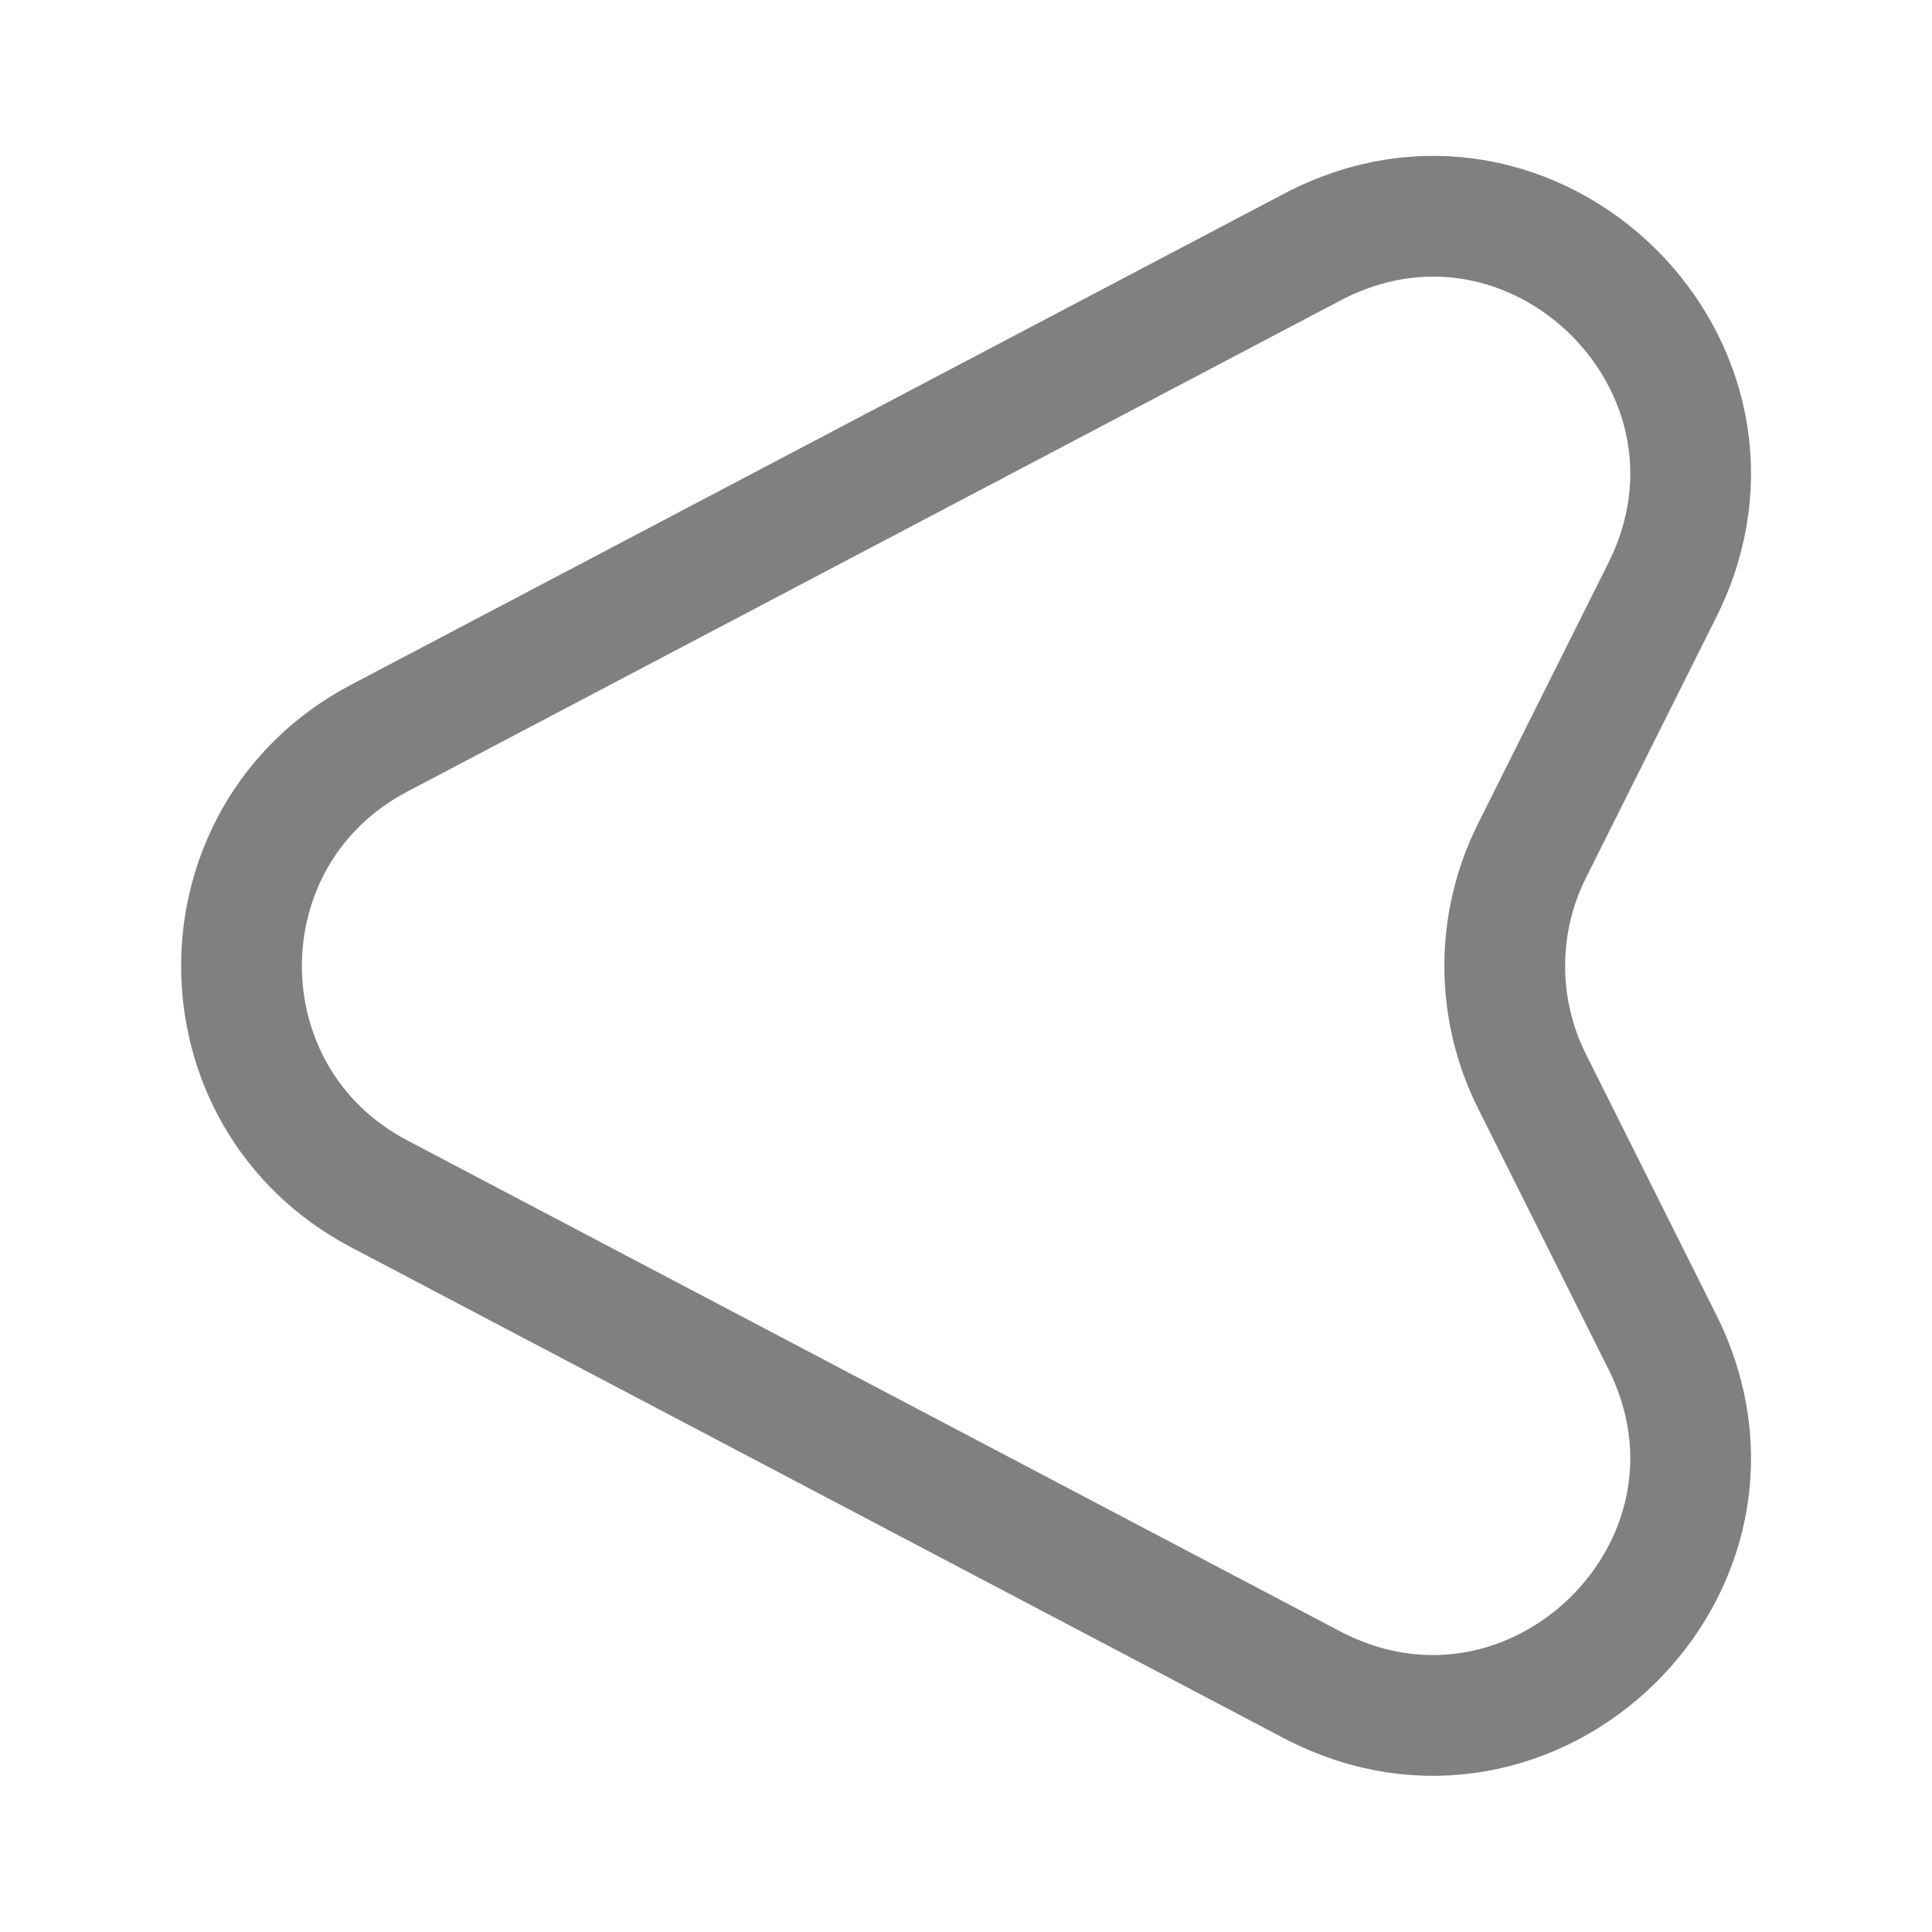
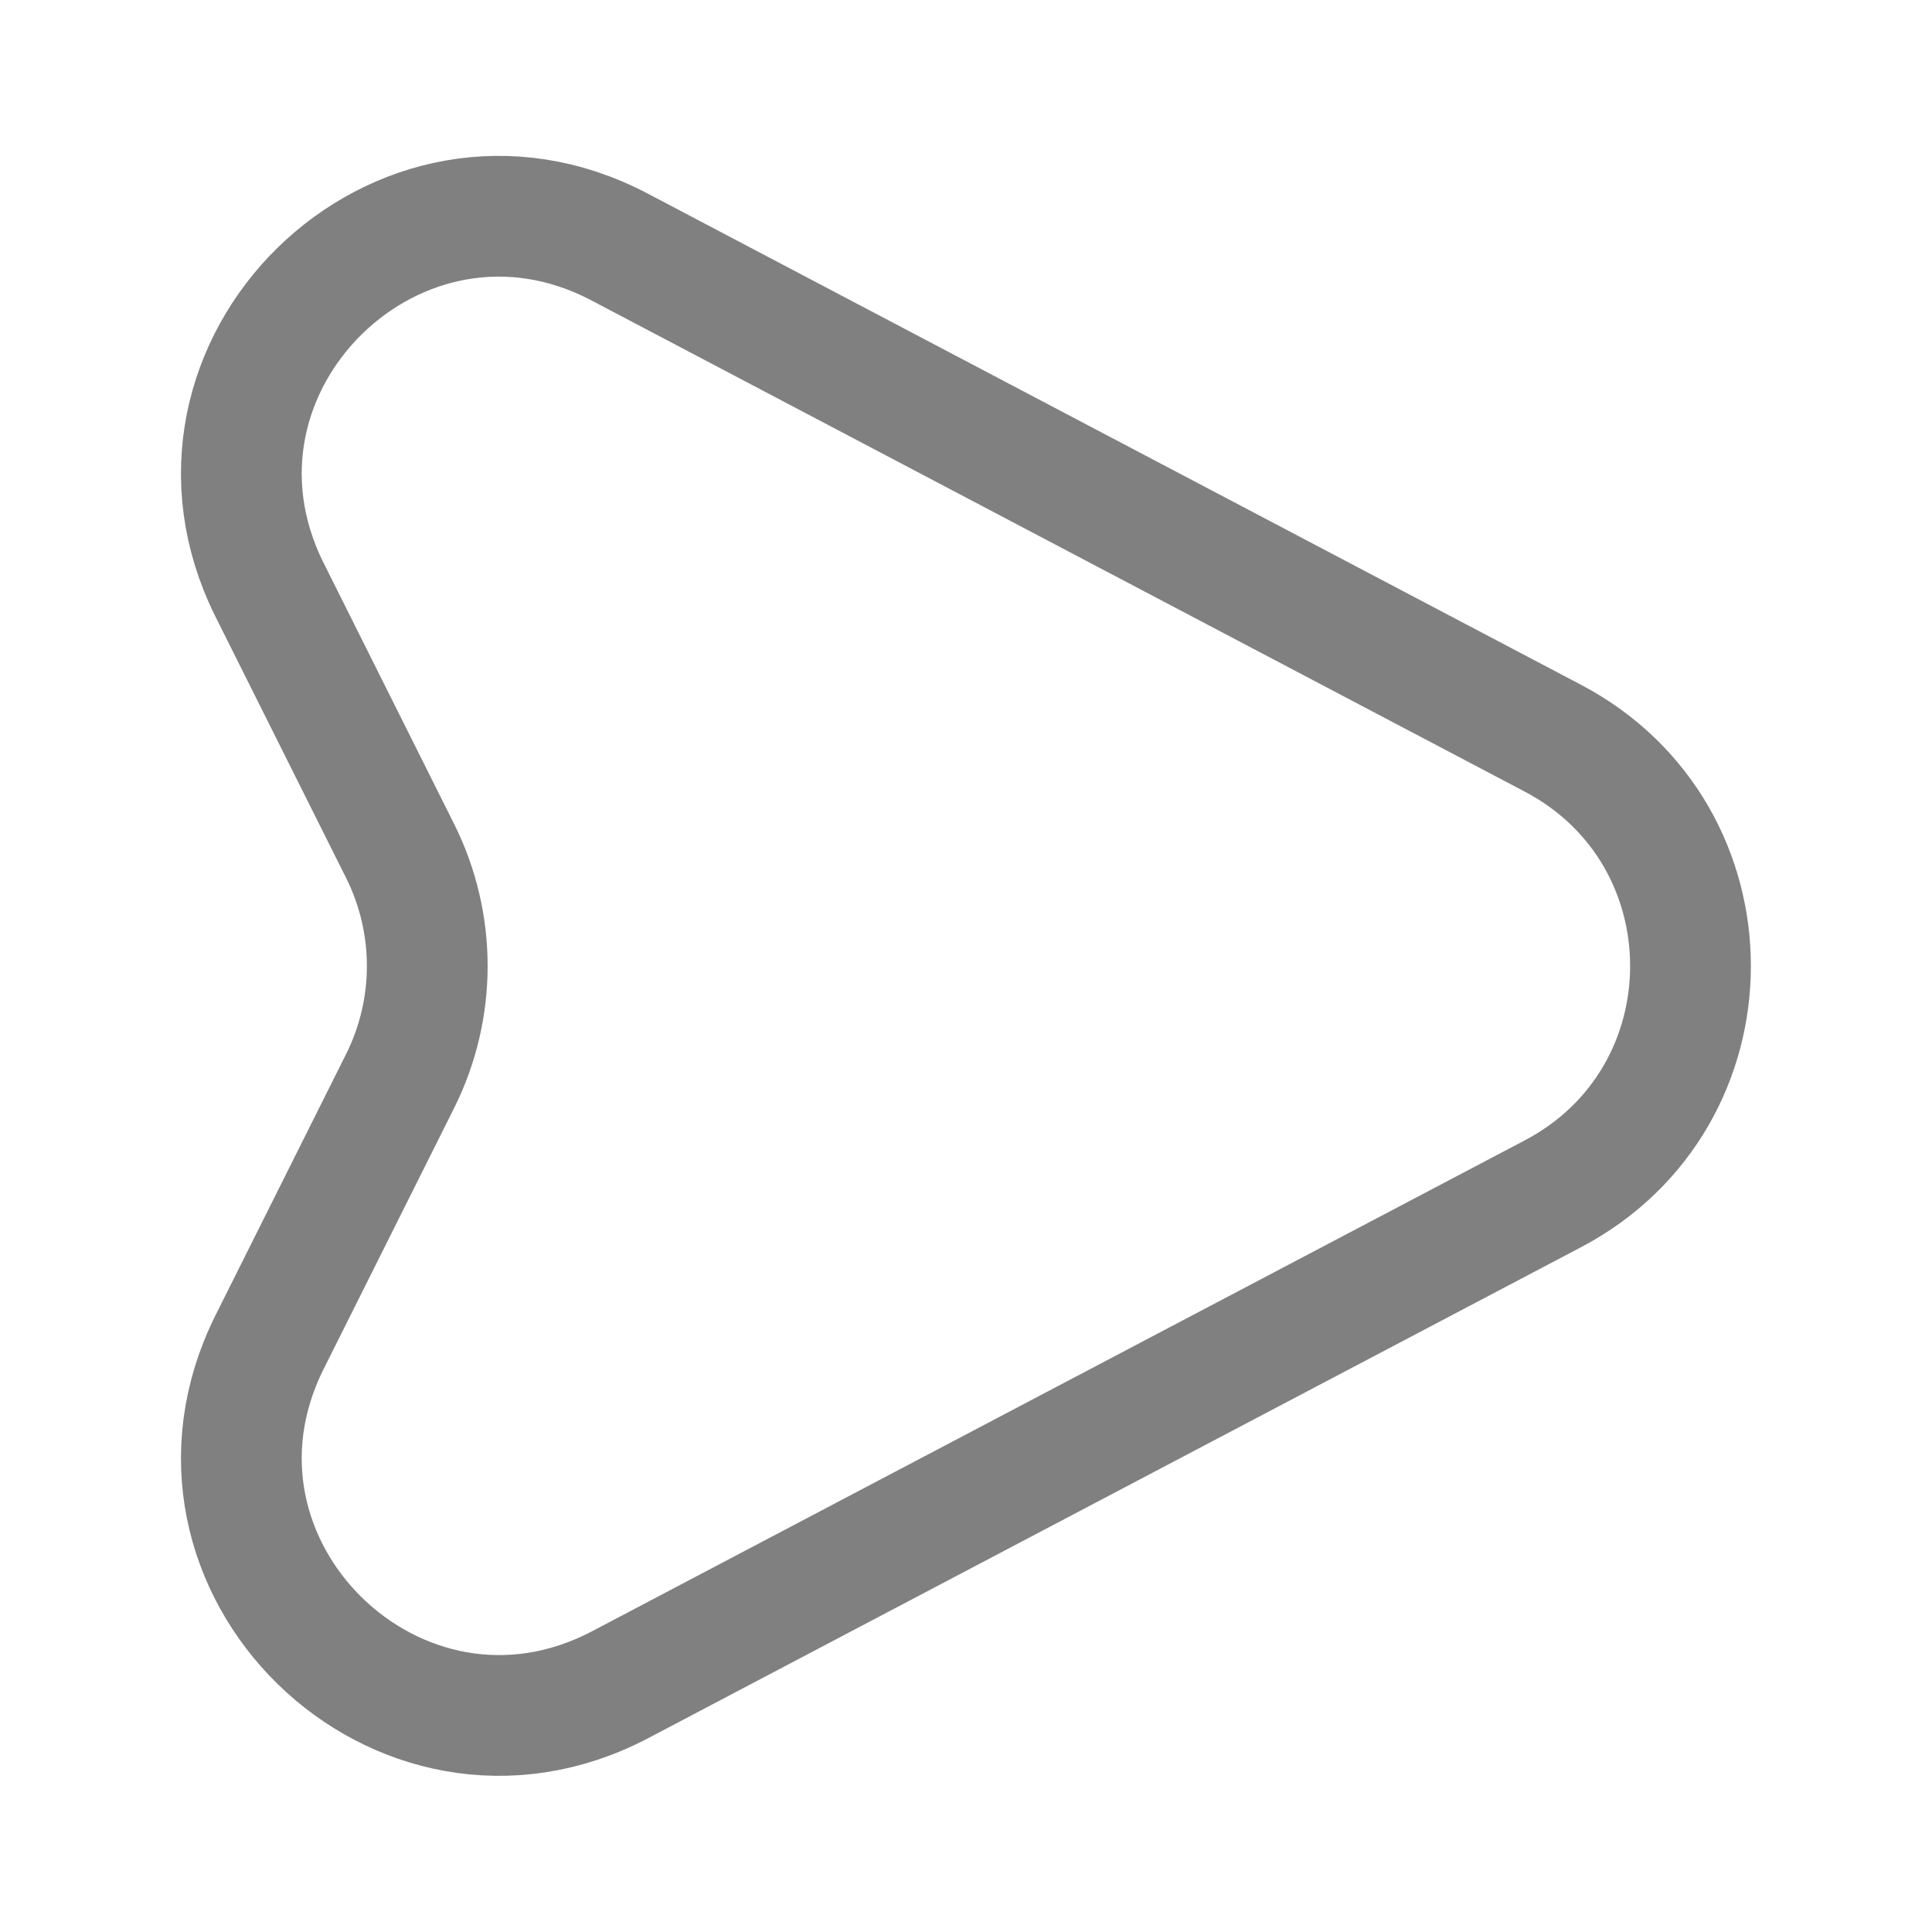
<svg xmlns="http://www.w3.org/2000/svg" width="800px" height="800px" viewBox="0 0 24 24" fill="none" version="1.1" id="svg1">
  <defs id="defs1" />
-   <path d="M4.71 9.17L16.3 3.07C19.05 1.62 22.04 4.55 20.65 7.33L19.03 10.57C18.58 11.47 18.58 12.53 19.03 13.43L20.65 16.67C22.04 19.45 19.05 22.37 16.3 20.93L4.71 14.83C2.43 13.63 2.43 10.37 4.71 9.17Z" stroke="#292D32" stroke-width="1.5" stroke-linecap="round" stroke-linejoin="round" id="path1" style="stroke:#808080;stroke-opacity:1" />
+   <path d="M19.29 9.17L7.7 3.07C4.95 1.62 1.96 4.55 3.35 7.33L4.97 10.57C5.42 11.47 5.42 12.53 4.97 13.43L3.35 16.67C1.96 19.45 4.95 22.37 7.7 20.93L19.29 14.83C21.57 13.63 21.57 10.37 19.29 9.17Z" stroke="#292D32" stroke-width="1.5" stroke-linecap="round" stroke-linejoin="round" id="path1" style="stroke:#808080;stroke-opacity:1" />
</svg>
